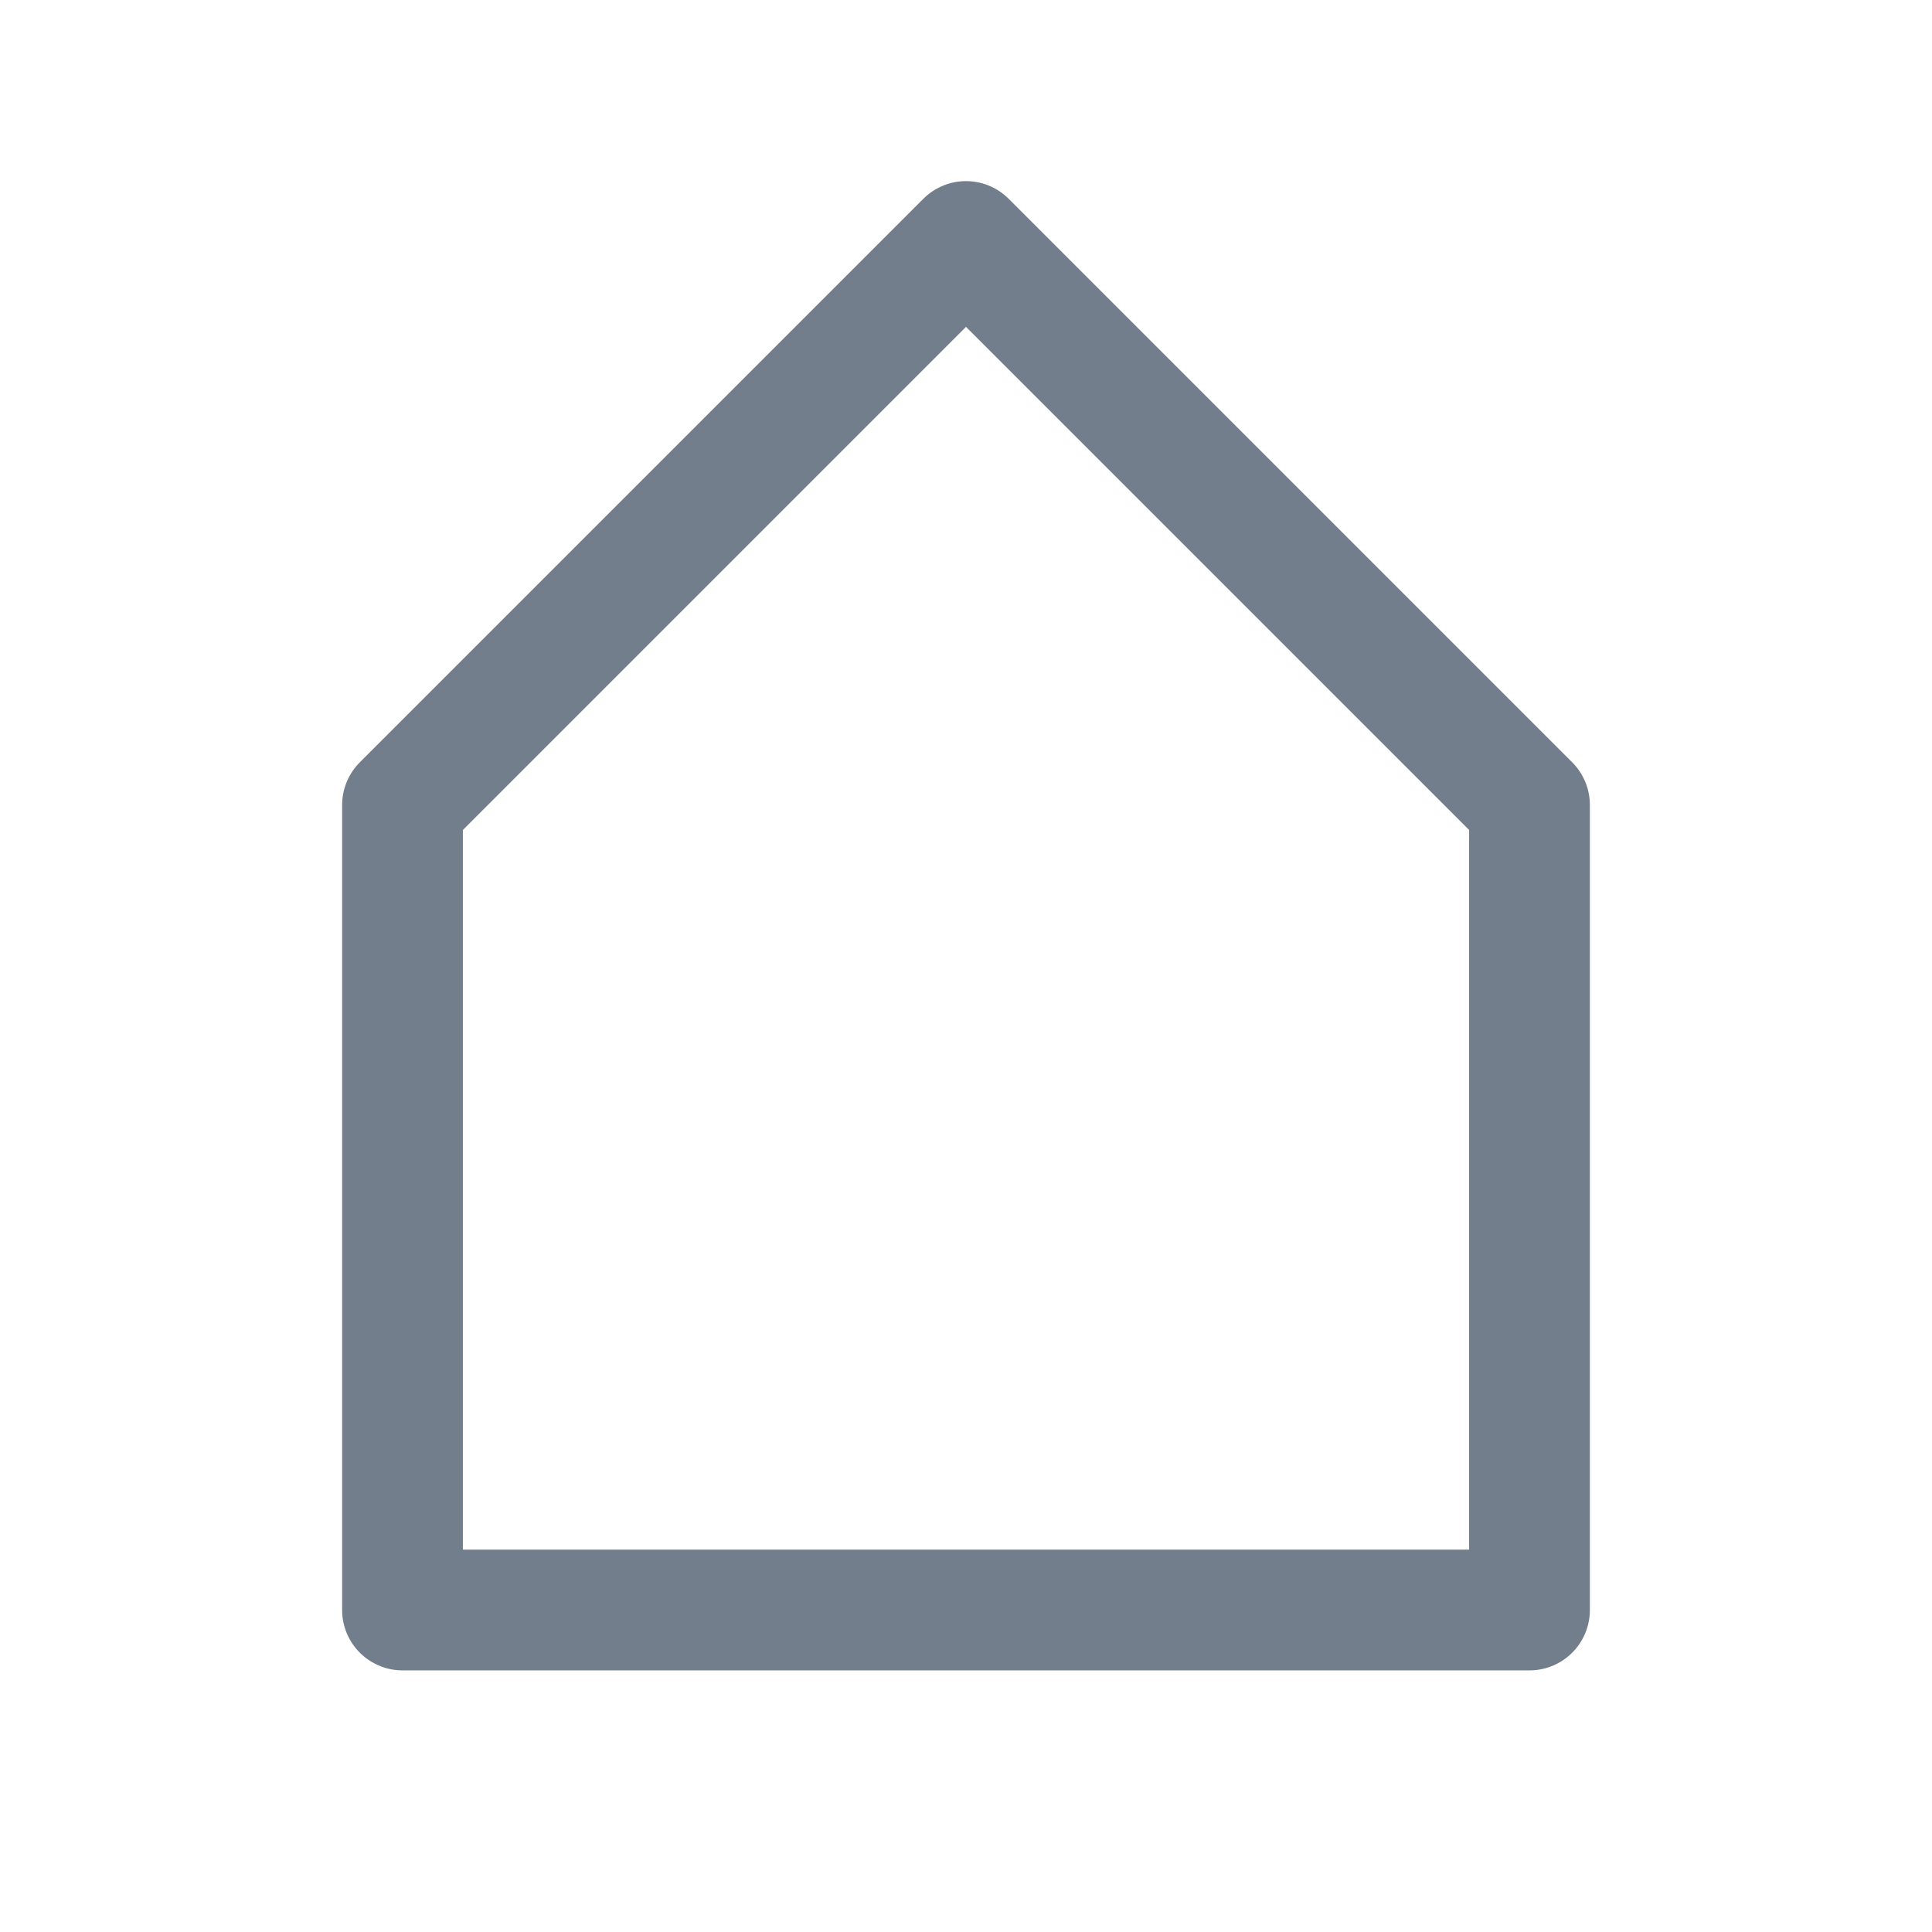
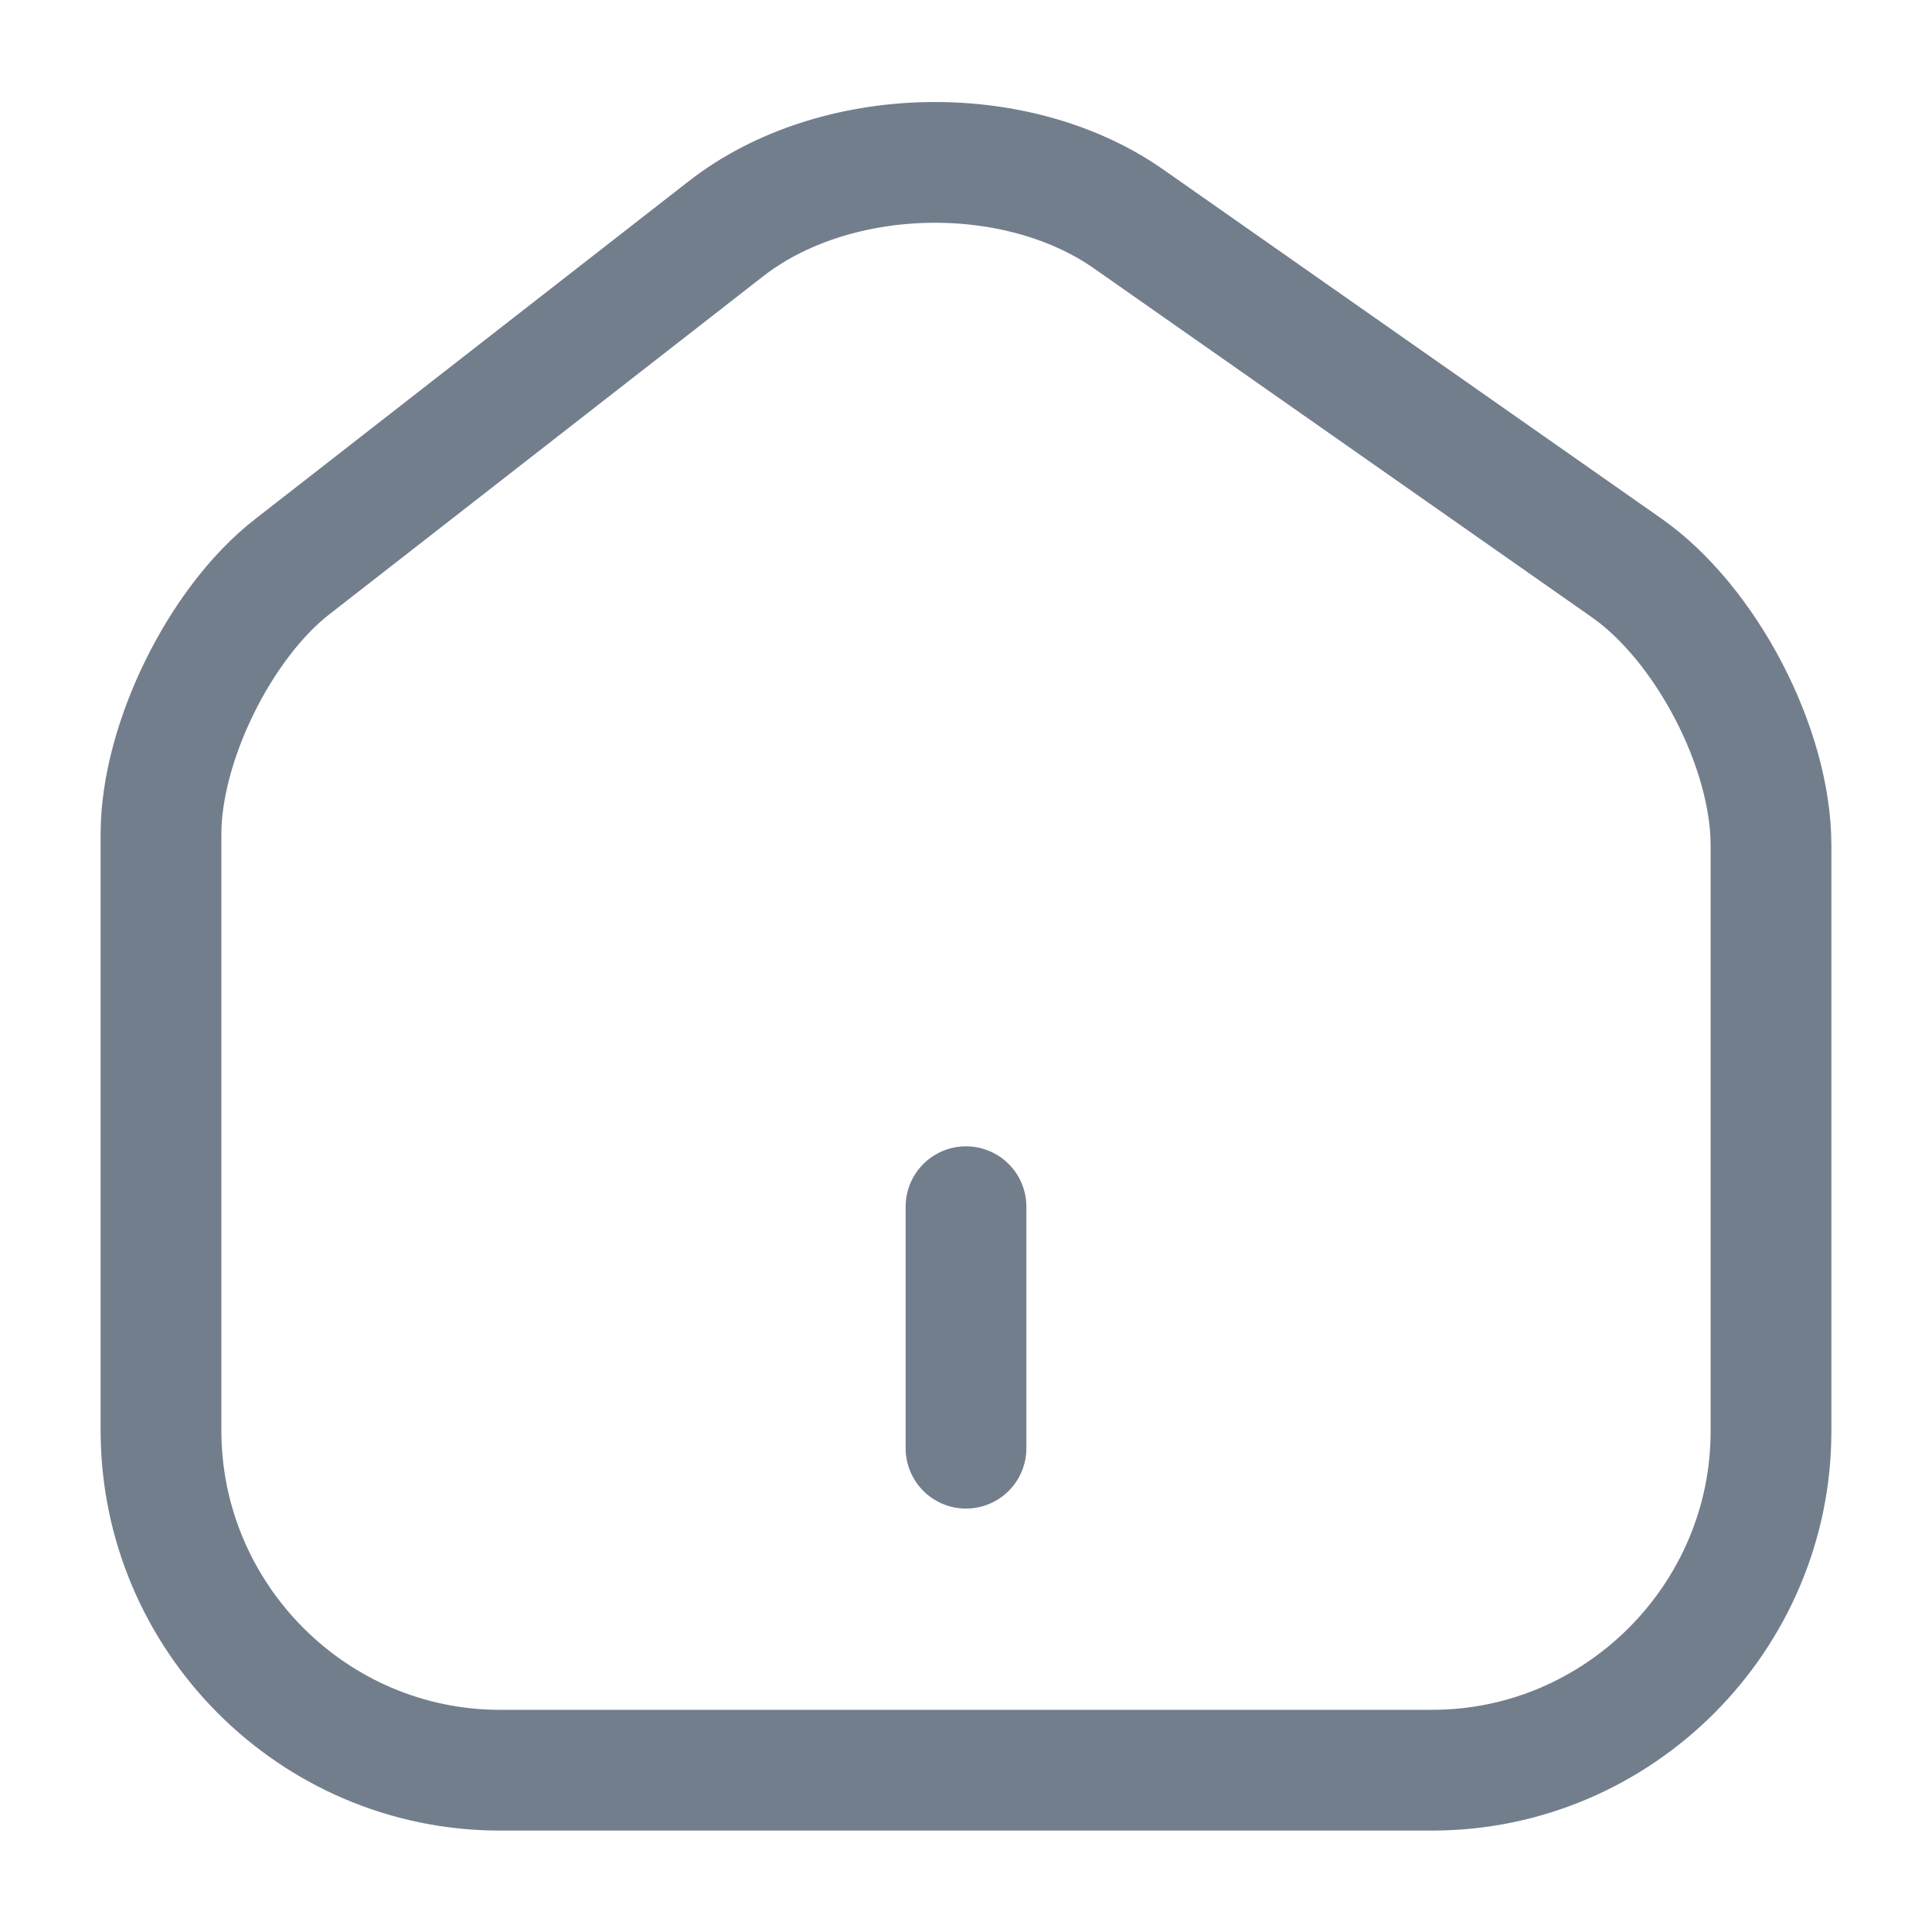
<svg xmlns="http://www.w3.org/2000/svg" width="24" height="24" viewBox="0 0 24 24" fill="none">
-   <path d="M5 10L12 3L19 10L19 20H5L5 10Z" stroke="#737e8d" stroke-width="1.5" stroke-linecap="round" stroke-linejoin="round" />
+   <path d="M9.02 2.84L3.63 7.04C2.73 7.74 2 9.23 2 10.36V17.77C2 20.09 3.89 21.99 6.21 21.99H17.79C20.11 21.99 22 20.09 22 17.78V10.5C22 9.29 21.19 7.74 20.2 7.05L14.02 2.72C12.62 1.74 10.37 1.79 9.02 2.84Z" stroke="#737E8D" stroke-width="1.5" stroke-linecap="round" stroke-linejoin="round" />
+   <path d="M12 17.99V14.99" stroke="#737E8D" stroke-width="1.5" stroke-linecap="round" stroke-linejoin="round" />
</svg>
